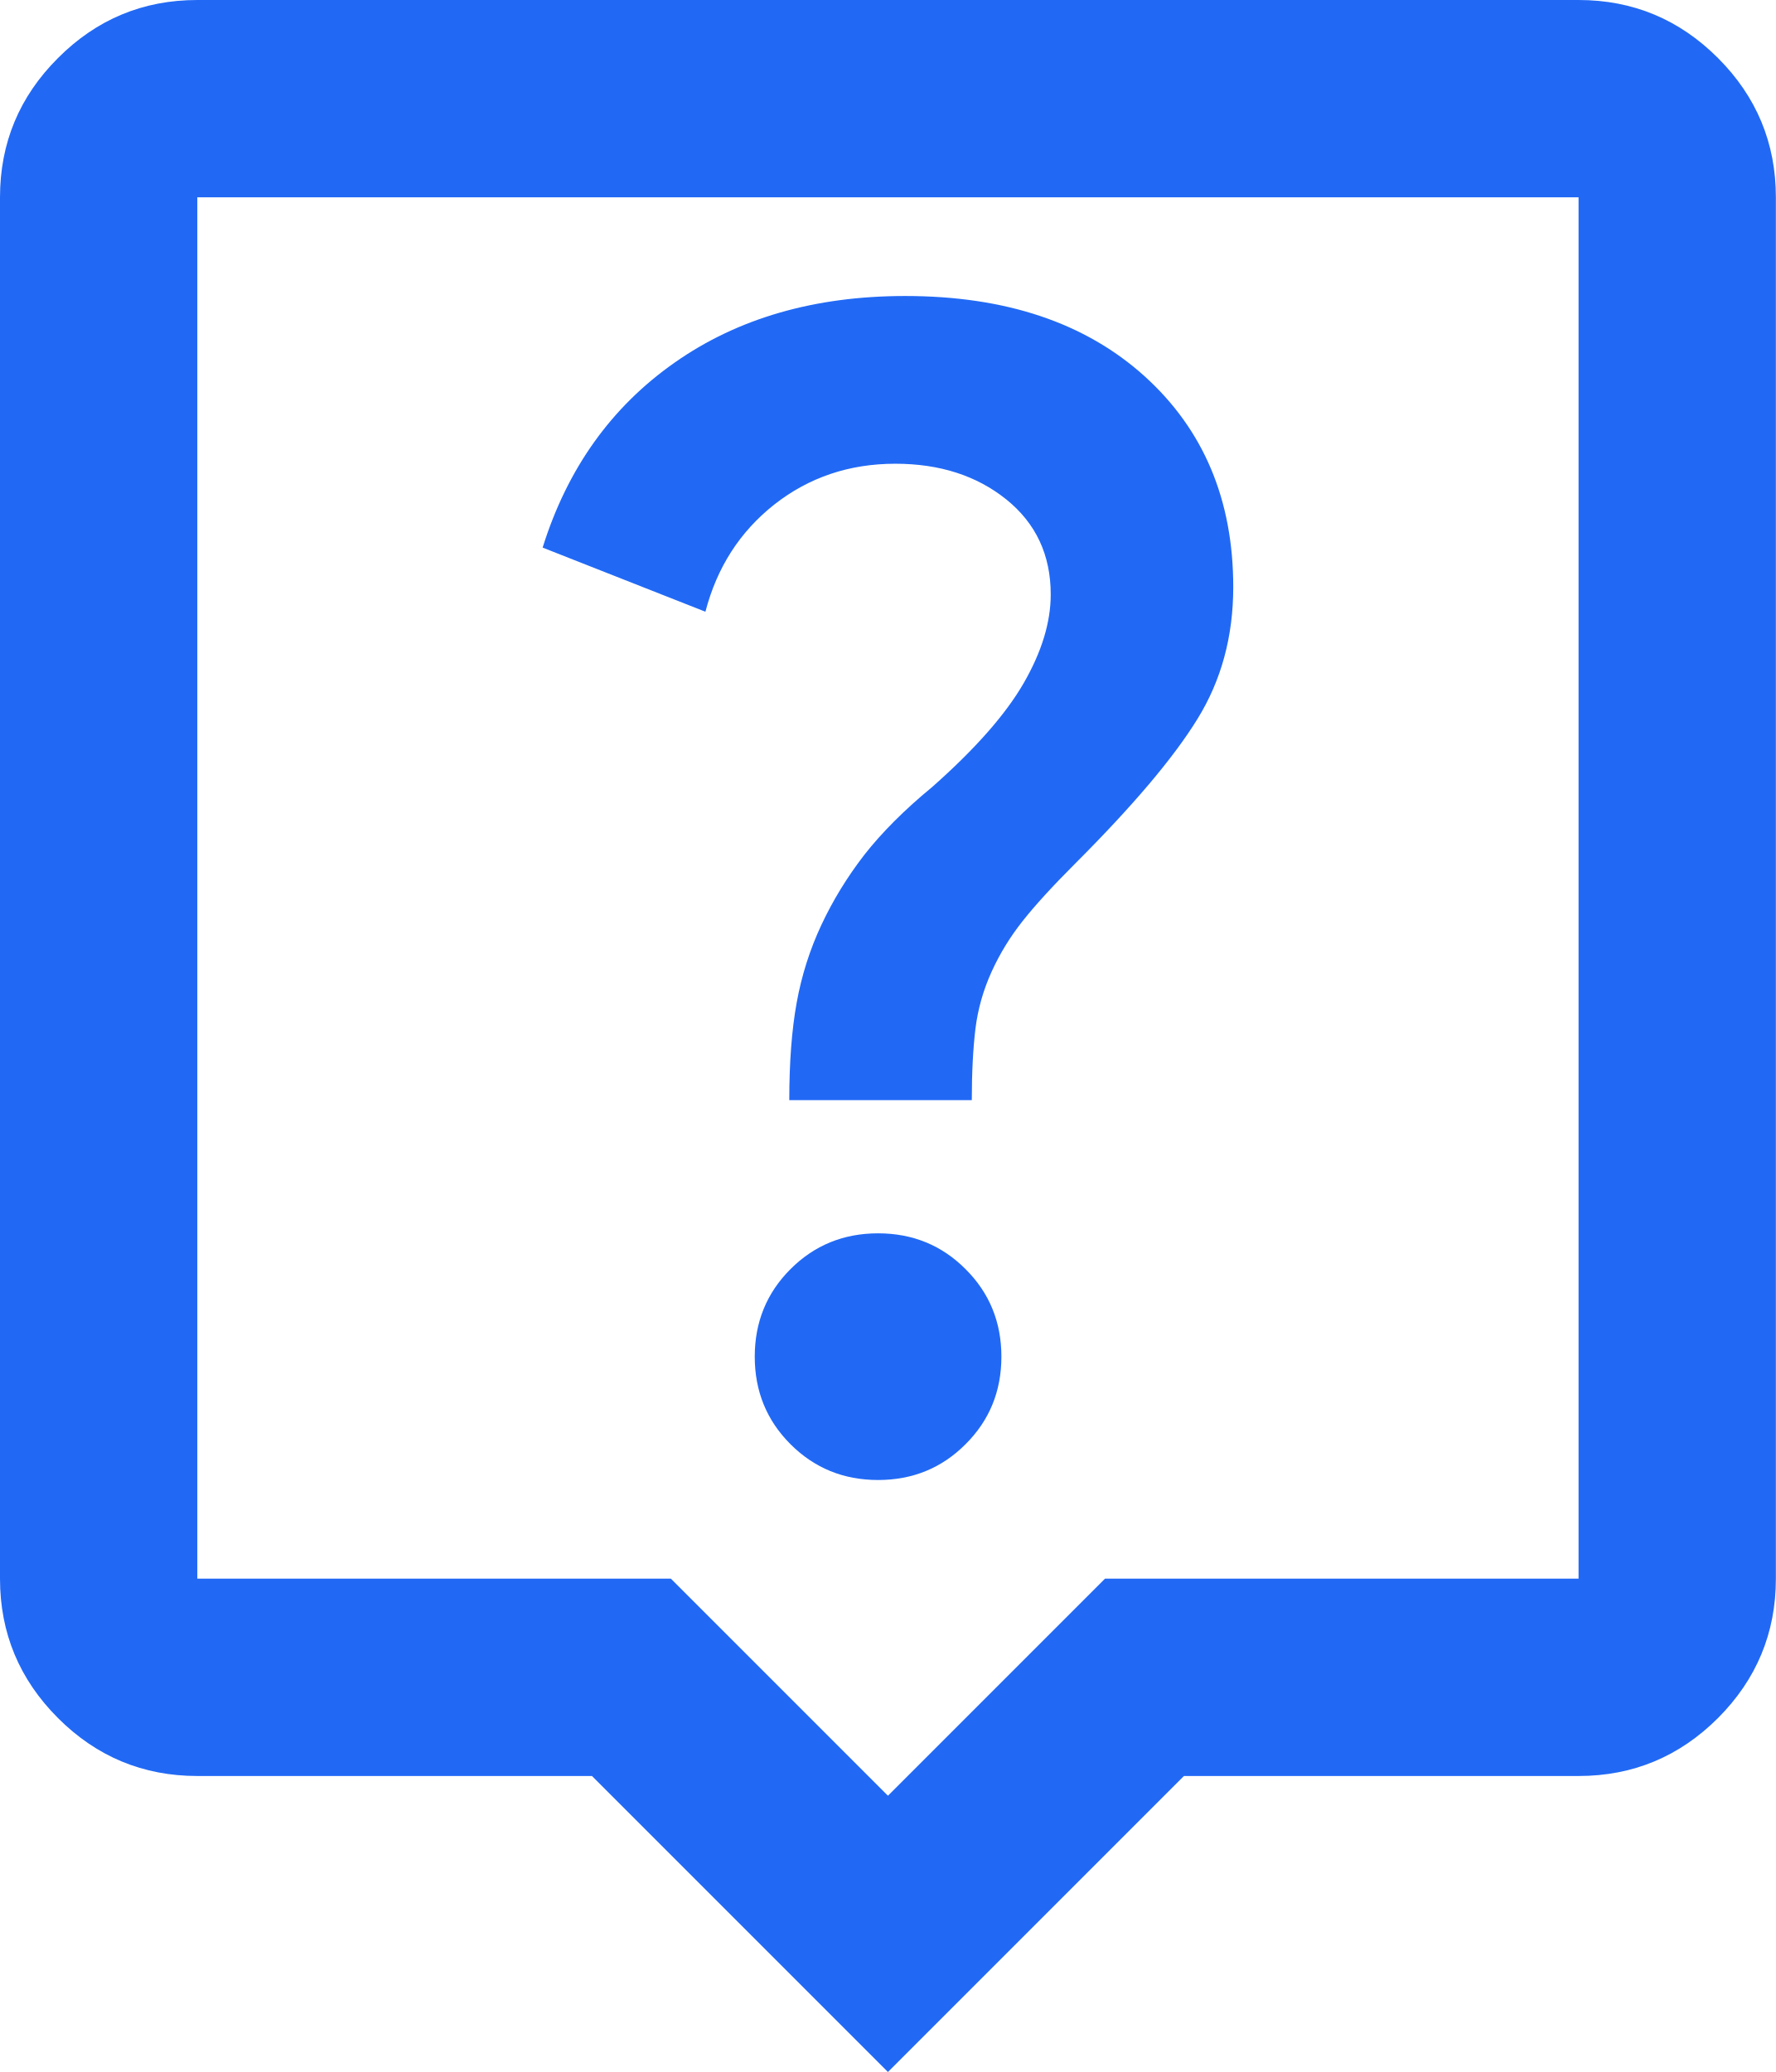
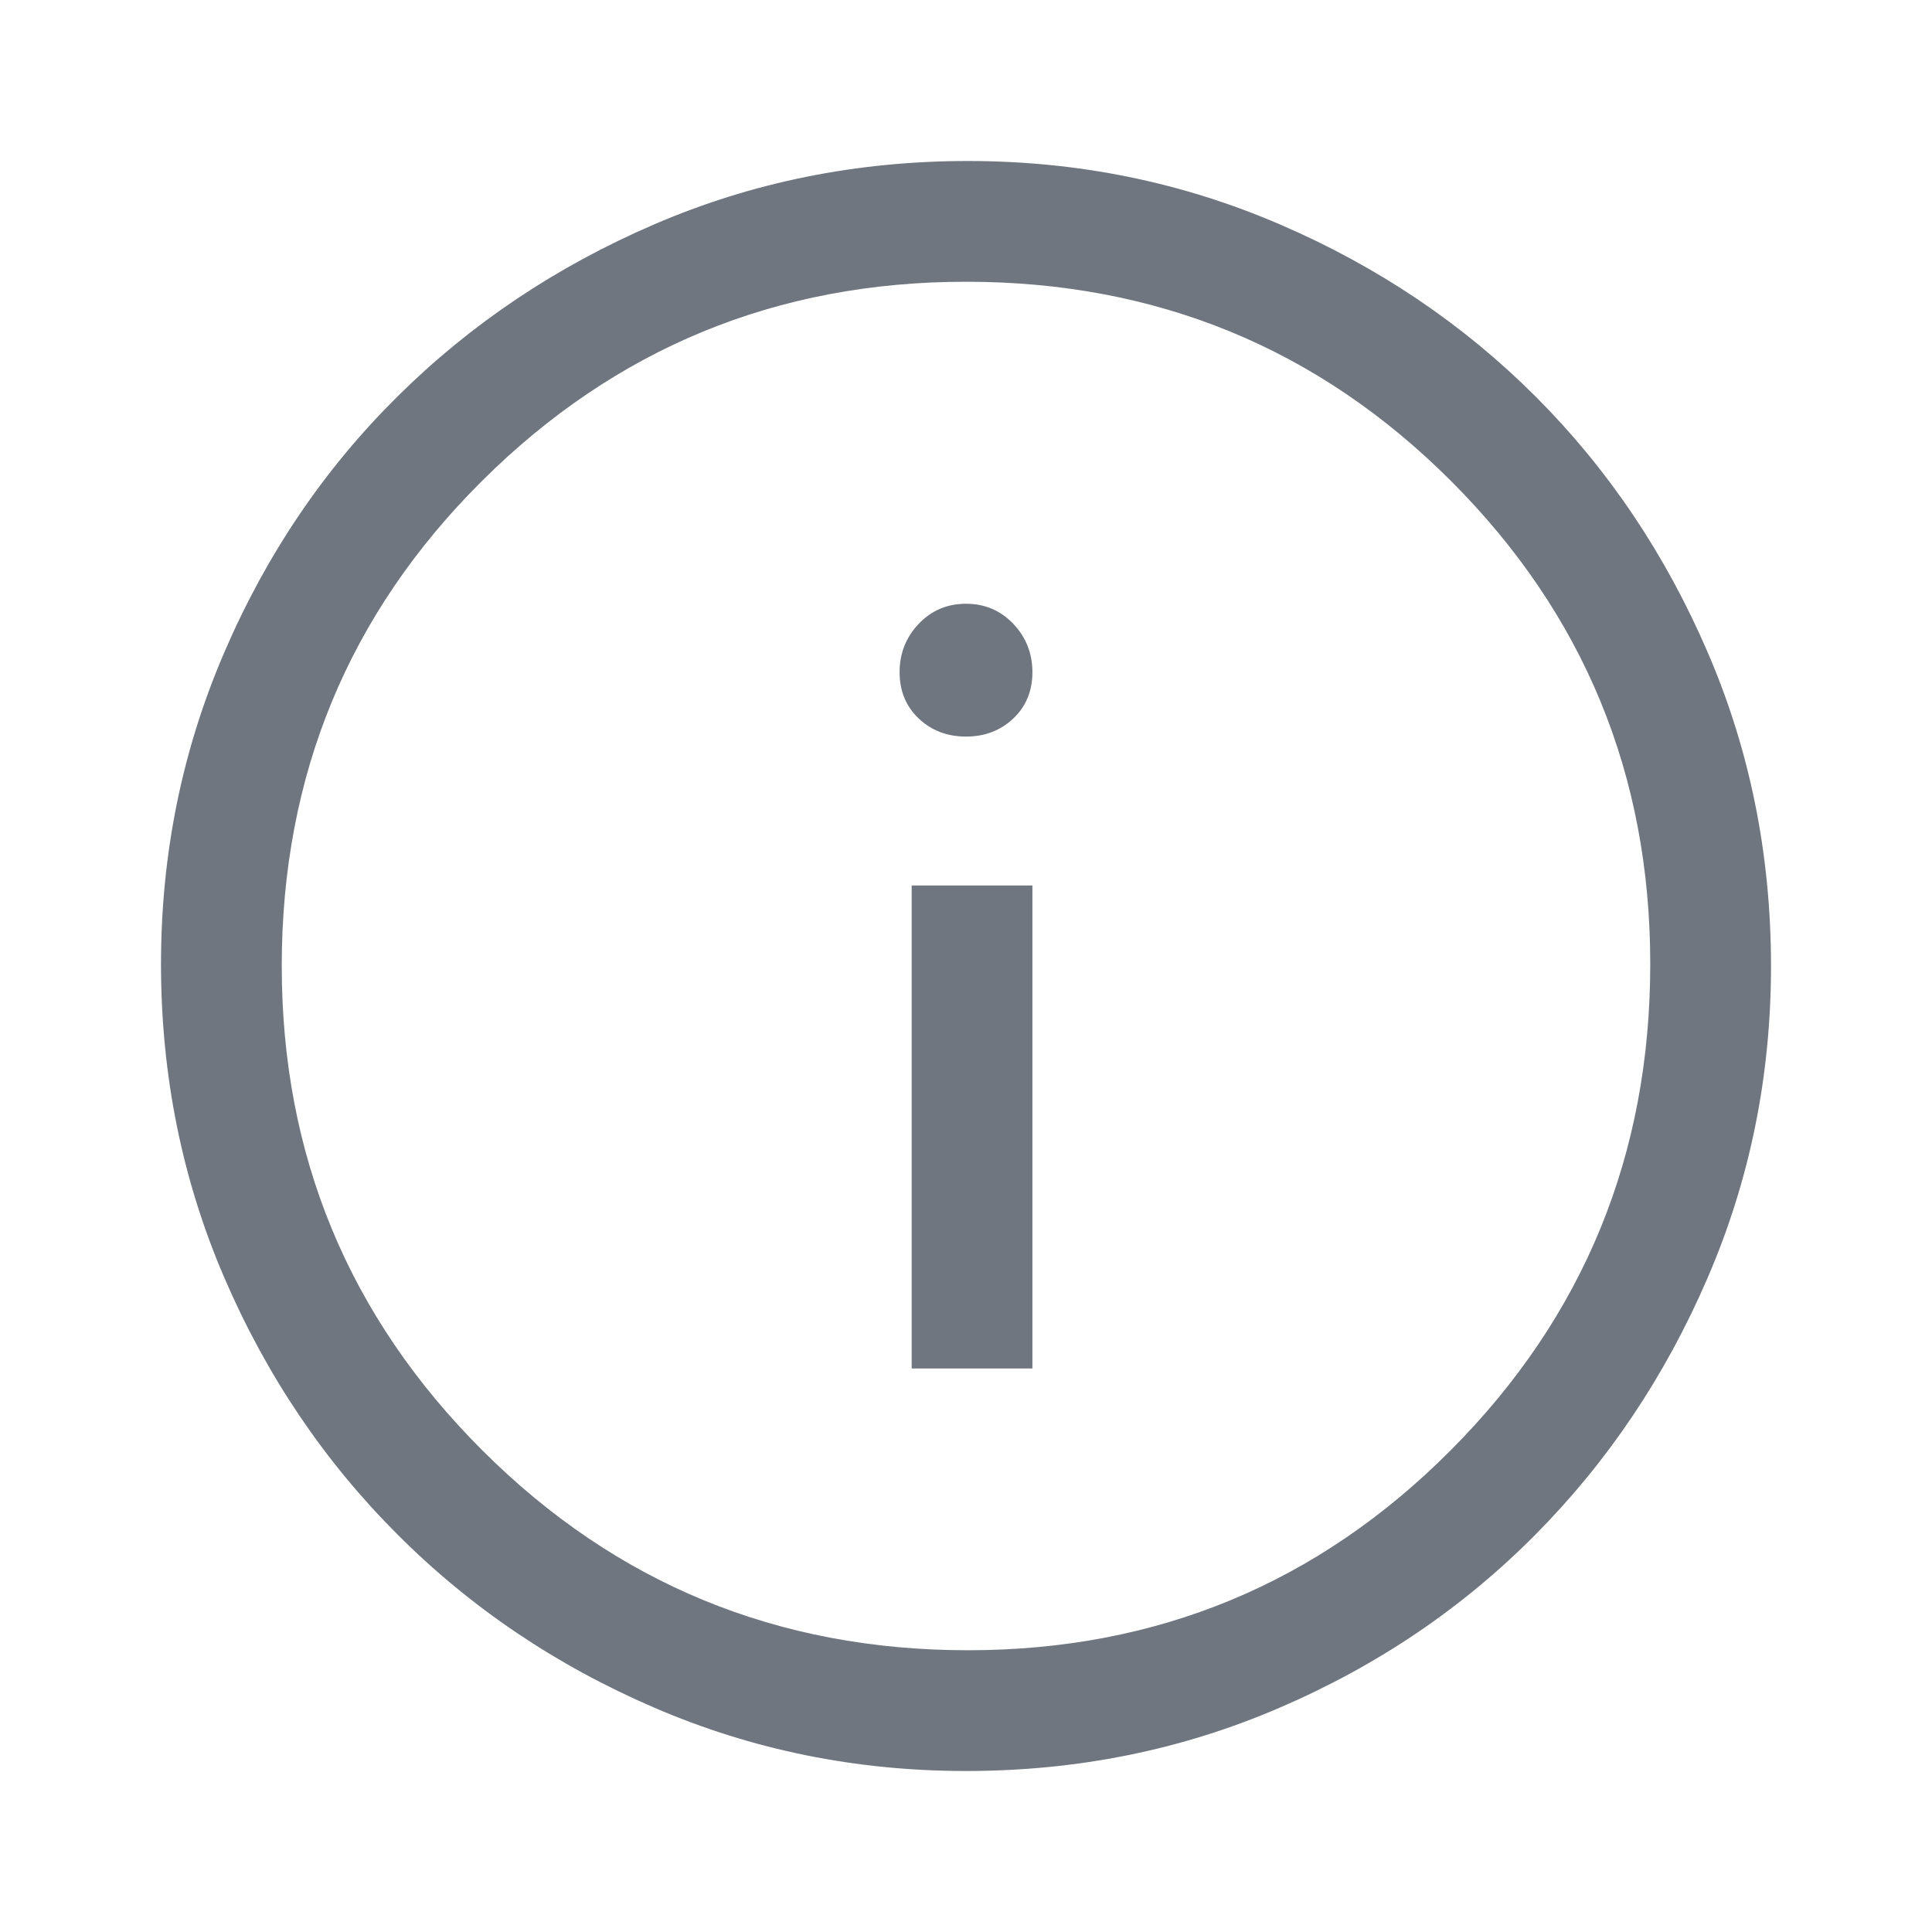
- <svg xmlns="http://www.w3.org/2000/svg" width="18" height="21" viewBox="0 0 18 21" fill="none">
-   <path d="M8.9 15C9.25 15 9.546 14.879 9.787 14.637C10.029 14.396 10.15 14.1 10.15 13.75C10.15 13.4 10.029 13.104 9.787 12.863C9.546 12.621 9.25 12.5 8.9 12.5C8.55 12.5 8.254 12.621 8.012 12.863C7.771 13.104 7.65 13.4 7.65 13.75C7.65 14.1 7.771 14.396 8.012 14.637C8.254 14.879 8.55 15 8.9 15ZM8 11.15H9.85C9.85 10.867 9.863 10.625 9.887 10.425C9.912 10.225 9.967 10.033 10.05 9.85C10.133 9.667 10.238 9.496 10.363 9.338C10.488 9.179 10.667 8.983 10.9 8.75C11.483 8.167 11.896 7.679 12.137 7.287C12.379 6.896 12.5 6.45 12.5 5.95C12.5 5.067 12.2 4.354 11.6 3.812C11 3.271 10.192 3 9.175 3C8.258 3 7.479 3.225 6.838 3.675C6.196 4.125 5.75 4.75 5.5 5.55L7.15 6.2C7.267 5.75 7.5 5.388 7.85 5.112C8.2 4.838 8.608 4.7 9.075 4.7C9.525 4.7 9.9 4.821 10.2 5.062C10.5 5.304 10.65 5.625 10.65 6.025C10.65 6.308 10.558 6.608 10.375 6.925C10.192 7.242 9.883 7.592 9.45 7.975C9.167 8.208 8.938 8.438 8.762 8.662C8.588 8.887 8.442 9.125 8.325 9.375C8.208 9.625 8.125 9.887 8.075 10.162C8.025 10.438 8 10.767 8 11.15ZM9 21L6 18H2C1.45 18 0.979 17.804 0.588 17.413C0.196 17.021 0 16.55 0 16V2C0 1.45 0.196 0.979 0.588 0.588C0.979 0.196 1.45 0 2 0H16C16.55 0 17.021 0.196 17.413 0.588C17.804 0.979 18 1.45 18 2V16C18 16.55 17.804 17.021 17.413 17.413C17.021 17.804 16.55 18 16 18H12L9 21ZM2 16H6.8L9 18.2L11.2 16H16V2H2V16Z" fill="#2169F5" />
+ <svg xmlns="http://www.w3.org/2000/svg" width="24" height="24" viewBox="0 0 24 24" fill="none">
+   <path d="M11.325 17H12.825V11H11.325V17ZM12 9.15C12.233 9.15 12.429 9.075 12.588 8.925C12.746 8.775 12.825 8.583 12.825 8.35C12.825 8.117 12.746 7.917 12.588 7.75C12.429 7.583 12.233 7.5 12 7.5C11.767 7.5 11.571 7.583 11.412 7.75C11.254 7.917 11.175 8.117 11.175 8.35C11.175 8.583 11.254 8.775 11.412 8.925C11.571 9.075 11.767 9.15 12 9.15ZM12 22C10.633 22 9.342 21.738 8.125 21.212C6.908 20.688 5.846 19.971 4.938 19.062C4.029 18.154 3.312 17.092 2.788 15.875C2.263 14.658 2 13.358 2 11.975C2 10.608 2.263 9.317 2.788 8.1C3.312 6.883 4.029 5.825 4.938 4.925C5.846 4.025 6.908 3.312 8.125 2.788C9.342 2.263 10.642 2 12.025 2C13.392 2 14.683 2.263 15.9 2.788C17.117 3.312 18.175 4.025 19.075 4.925C19.975 5.825 20.688 6.883 21.212 8.1C21.738 9.317 22 10.617 22 12C22 13.367 21.738 14.658 21.212 15.875C20.688 17.092 19.975 18.154 19.075 19.062C18.175 19.971 17.117 20.688 15.9 21.212C14.683 21.738 13.383 22 12 22ZM12.025 20.5C14.375 20.5 16.375 19.671 18.025 18.012C19.675 16.354 20.5 14.342 20.5 11.975C20.5 9.625 19.675 7.625 18.025 5.975C16.375 4.325 14.367 3.5 12 3.5C9.65 3.5 7.646 4.325 5.987 5.975C4.329 7.625 3.5 9.633 3.5 12C3.5 14.35 4.329 16.354 5.987 18.012C7.646 19.671 9.658 20.5 12.025 20.5Z" fill="#6F7680" />
</svg>
